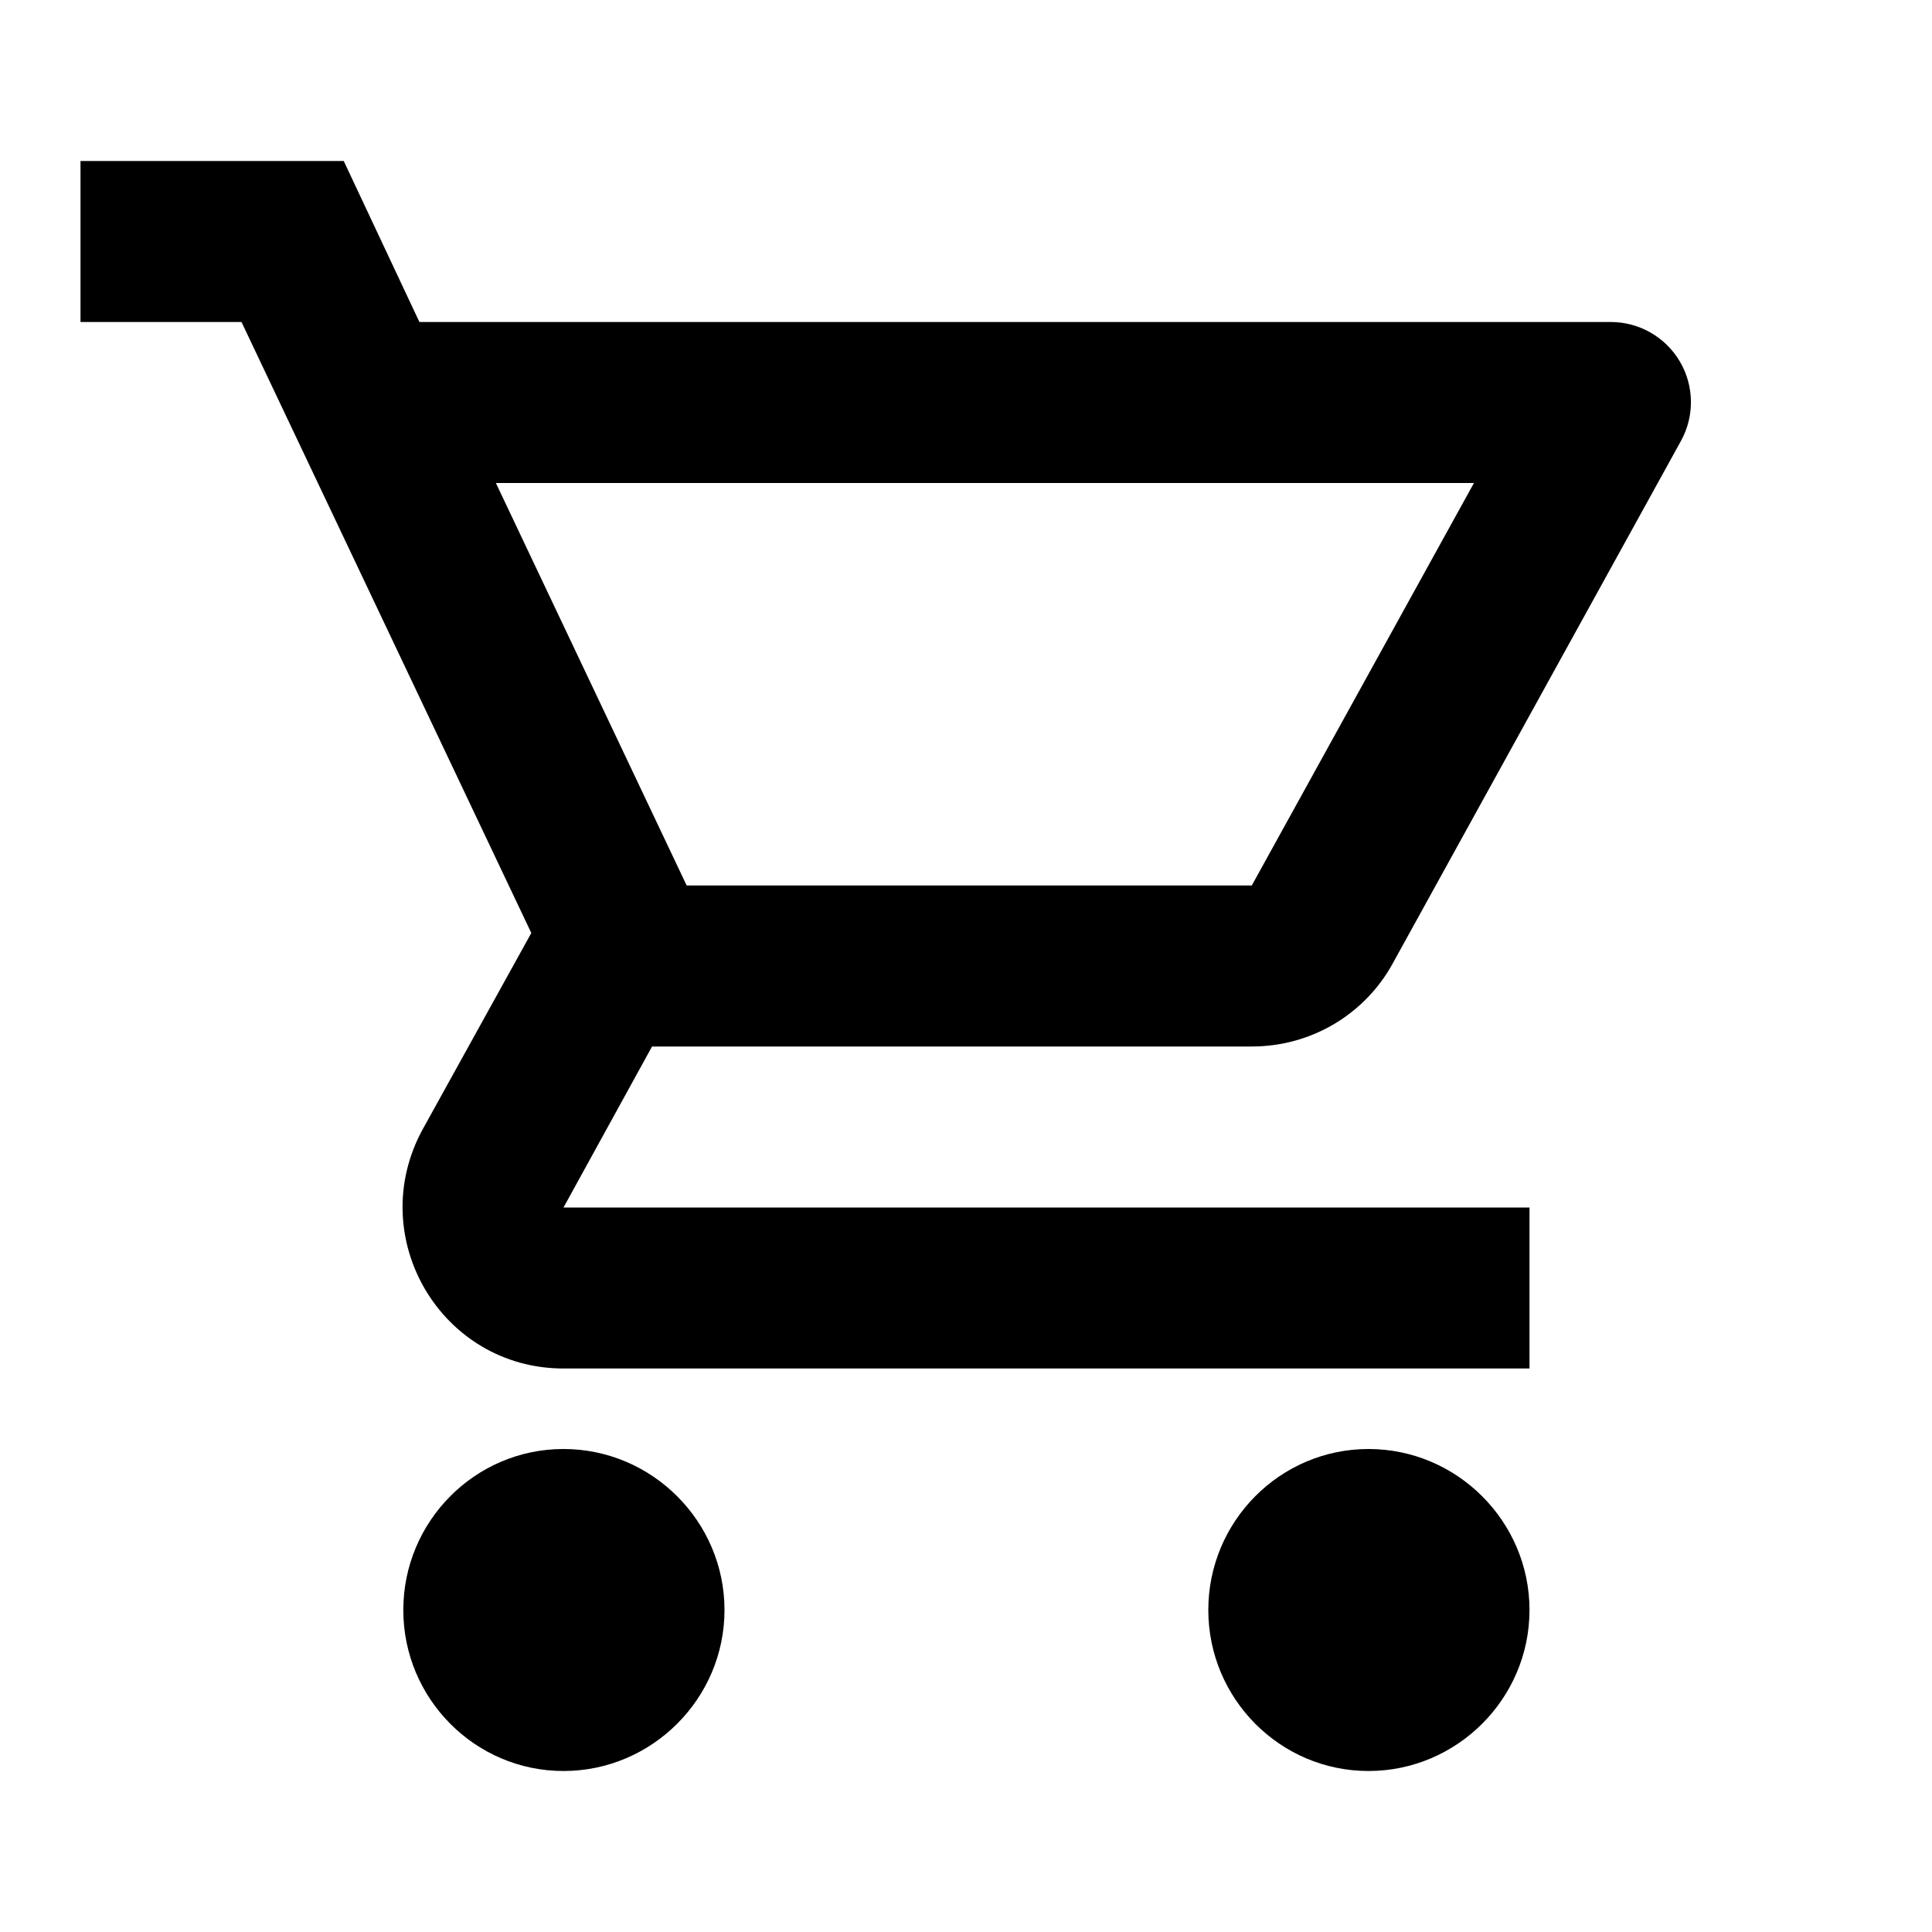
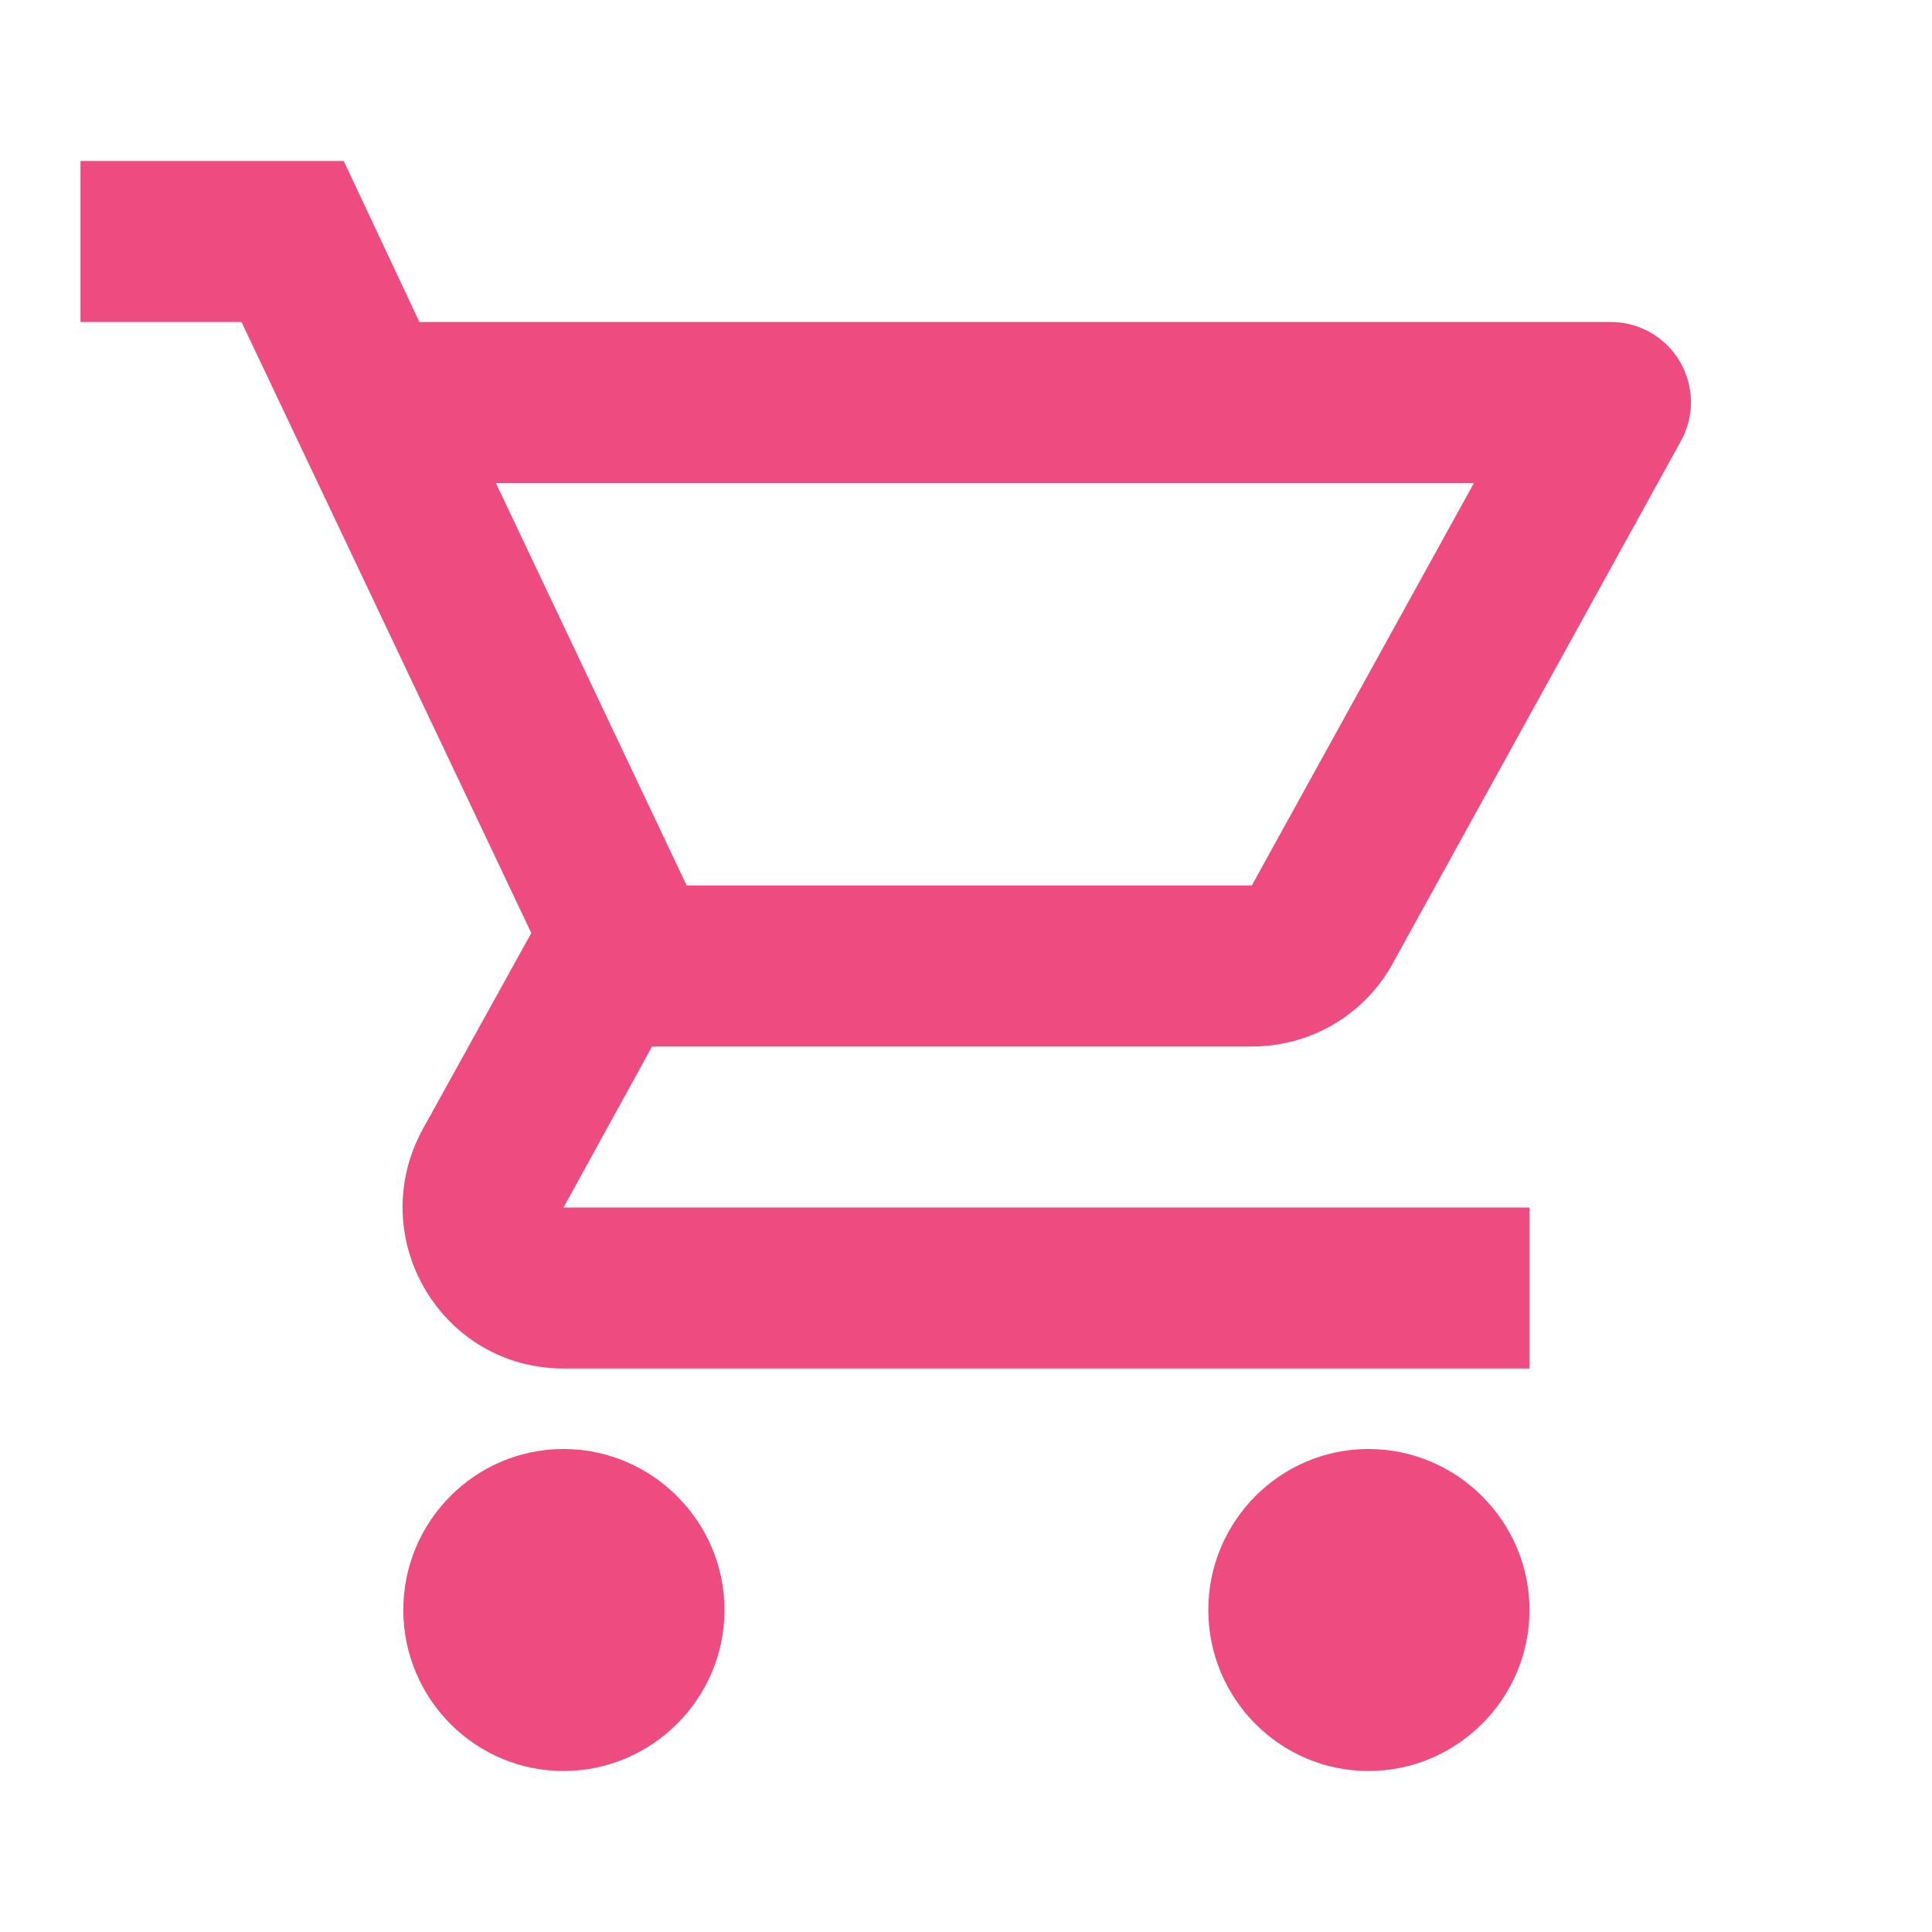
<svg xmlns="http://www.w3.org/2000/svg" width="36" height="36" viewBox="0 0 24 24">
-   <path fill="none" d="M0 0h24v24H0V0z" />
-   <path d="M15.55 13c.75 0 1.41-.41 1.75-1.03l3.58-6.49A.996.996 0 0 0 20.01 4H5.21l-.94-2H1v2h2l3.6 7.59-1.35 2.44C4.52 15.37 5.48 17 7 17h12v-2H7l1.1-2h7.45zM6.16 6h12.15l-2.76 5H8.53L6.16 6zM7 18c-1.1 0-1.99.9-1.99 2S5.9 22 7 22s2-.9 2-2-.9-2-2-2zm10 0c-1.1 0-1.99.9-1.99 2s.89 2 1.99 2 2-.9 2-2-.9-2-2-2z" />
+   <g fill="#EE4B81">
+     <path fill="none" d="M0 0h24v24H0V0z" />
+     <path d="M15.55 13c.75 0 1.41-.41 1.75-1.03l3.58-6.49A.996.996 0 0 0 20.01 4H5.21l-.94-2H1v2h2l3.6 7.59-1.35 2.44C4.52 15.37 5.48 17 7 17h12v-2H7l1.1-2h7.45zM6.16 6h12.15l-2.76 5H8.53L6.16 6zM7 18c-1.1 0-1.99.9-1.99 2S5.9 22 7 22s2-.9 2-2-.9-2-2-2zm10 0c-1.1 0-1.99.9-1.99 2s.89 2 1.99 2 2-.9 2-2-.9-2-2-2z" />
+   </g>
</svg>
